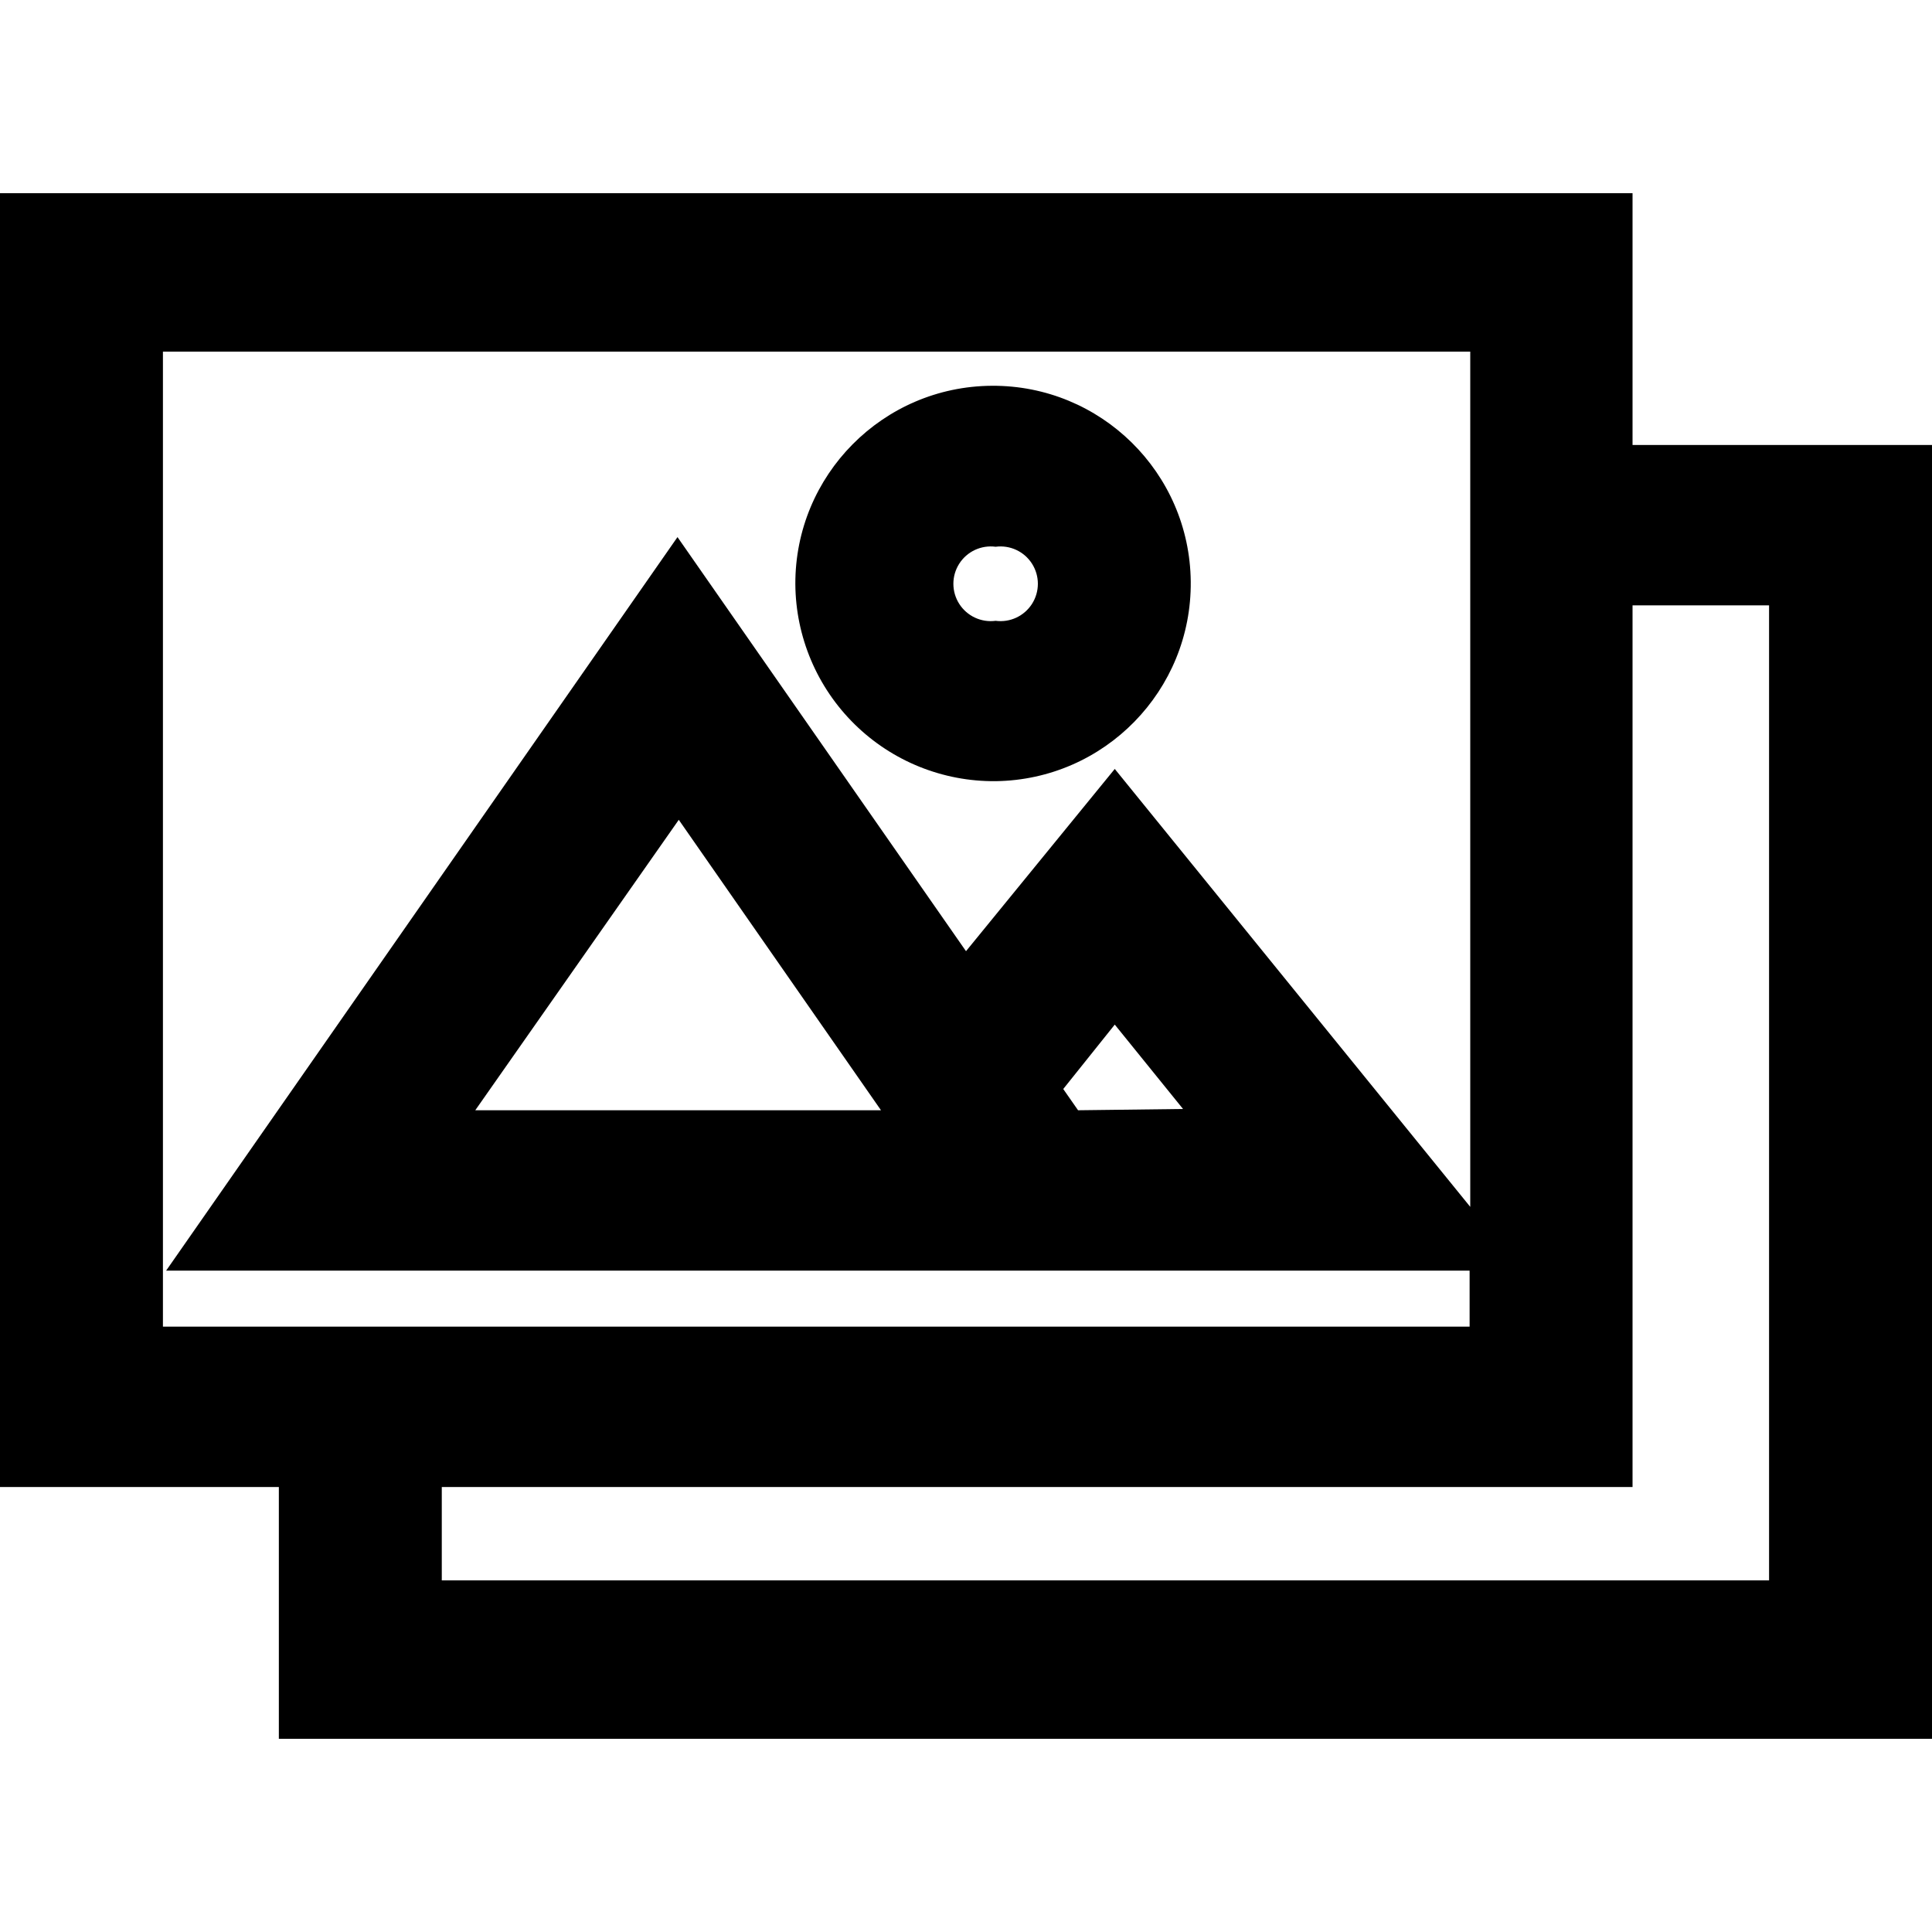
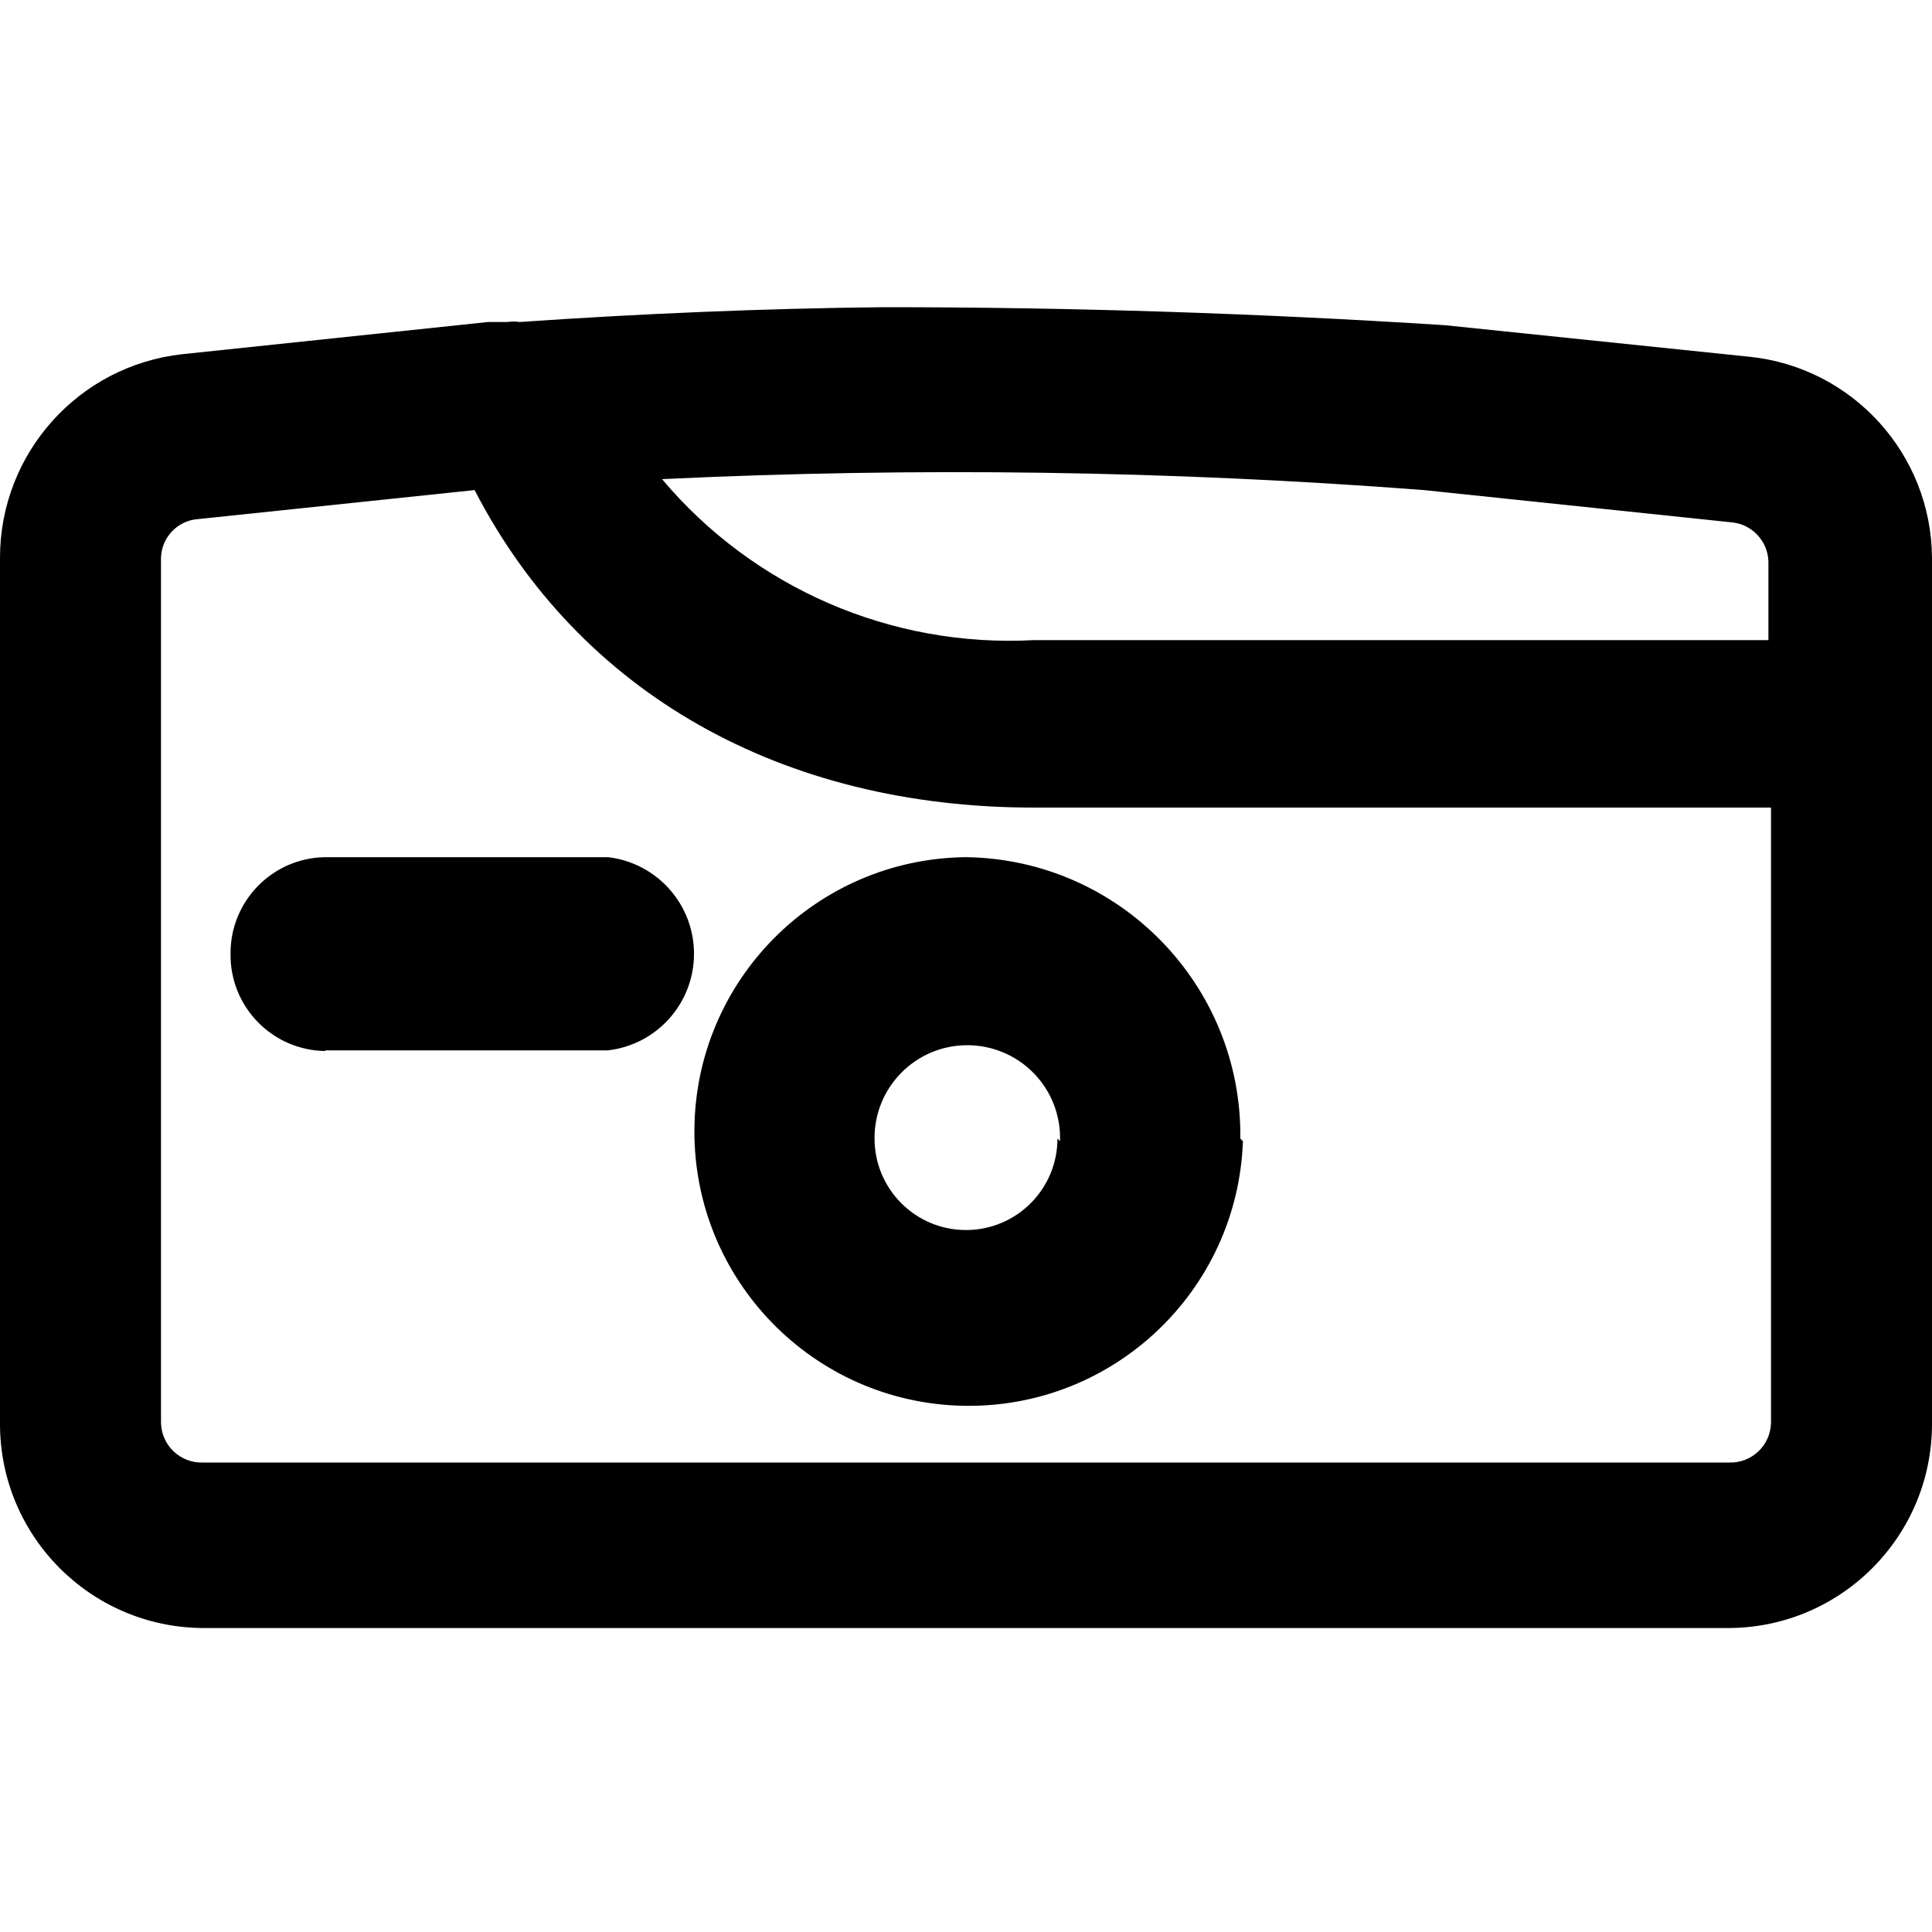
<svg xmlns="http://www.w3.org/2000/svg" viewBox="0 0 30 30">
-   <path d="M25.35,3H0V23.09H4.33V27H30V6.91H25.35V3ZM2.52,5.46H22.83V18.74l-5.52-6.8L15,14.77,10.52,8.34,2.58,19.73H22.82v.87H2.53V5.46ZM16.74,17.24l-.23-.33.8-1,1.06,1.31Zm-3.07,0H7.38l3.16-4.51,3.14,4.51ZM27.47,9.4V24.54H6.86V23.09H25.35V9.4Z" />
-   <path d="M15.46,12.13a3.07,3.07,0,1,0-3.11-3.06A3.08,3.08,0,0,0,15.46,12.13Zm0-3.64a.58.58,0,1,1,0,1.15.58.58,0,1,1,0-1.15Z" />
+   <path d="M7.37,7.61l-4.29.45a.62.62,0,0,0-.58.6V22.1a.63.63,0,0,0,.65.61h23.7a.63.63,0,0,0,.65-.61V12.54H16.05C12.15,12.54,9,10.77,7.37,7.61ZM7.88,5a.63.63,0,0,1,.19,0c1.88-.13,3.77-.21,5.65-.23q4.35,0,8.72.28l4.73.49A3.16,3.16,0,0,1,30,8.66V22.1a3.17,3.17,0,0,1-3.15,3.18H3.15A3.17,3.17,0,0,1,0,22.1V8.66A3.18,3.18,0,0,1,2.83,5.5L7.58,5l.3,0ZM27.46,8.72a.63.63,0,0,0-.58-.61l-4.77-.5a95.3,95.3,0,0,0-11.83-.17,7.05,7.05,0,0,0,5.77,2.5H27.46Zm-11,9A1.44,1.44,0,0,0,15,16.23h0a1.44,1.44,0,0,0-1.42,1.45h0a1.42,1.42,0,1,0,2.84,0Zm2.84,0A4.26,4.26,0,1,1,15,13.31,4.32,4.32,0,0,1,19.26,17.68ZM5.05,16.32a1.49,1.49,0,0,1-1.47-1.51h0a1.49,1.49,0,0,1,1.47-1.5H9.44a1.51,1.51,0,0,1,0,3H5.05Z" fill-rule="evenodd" />
</svg>
